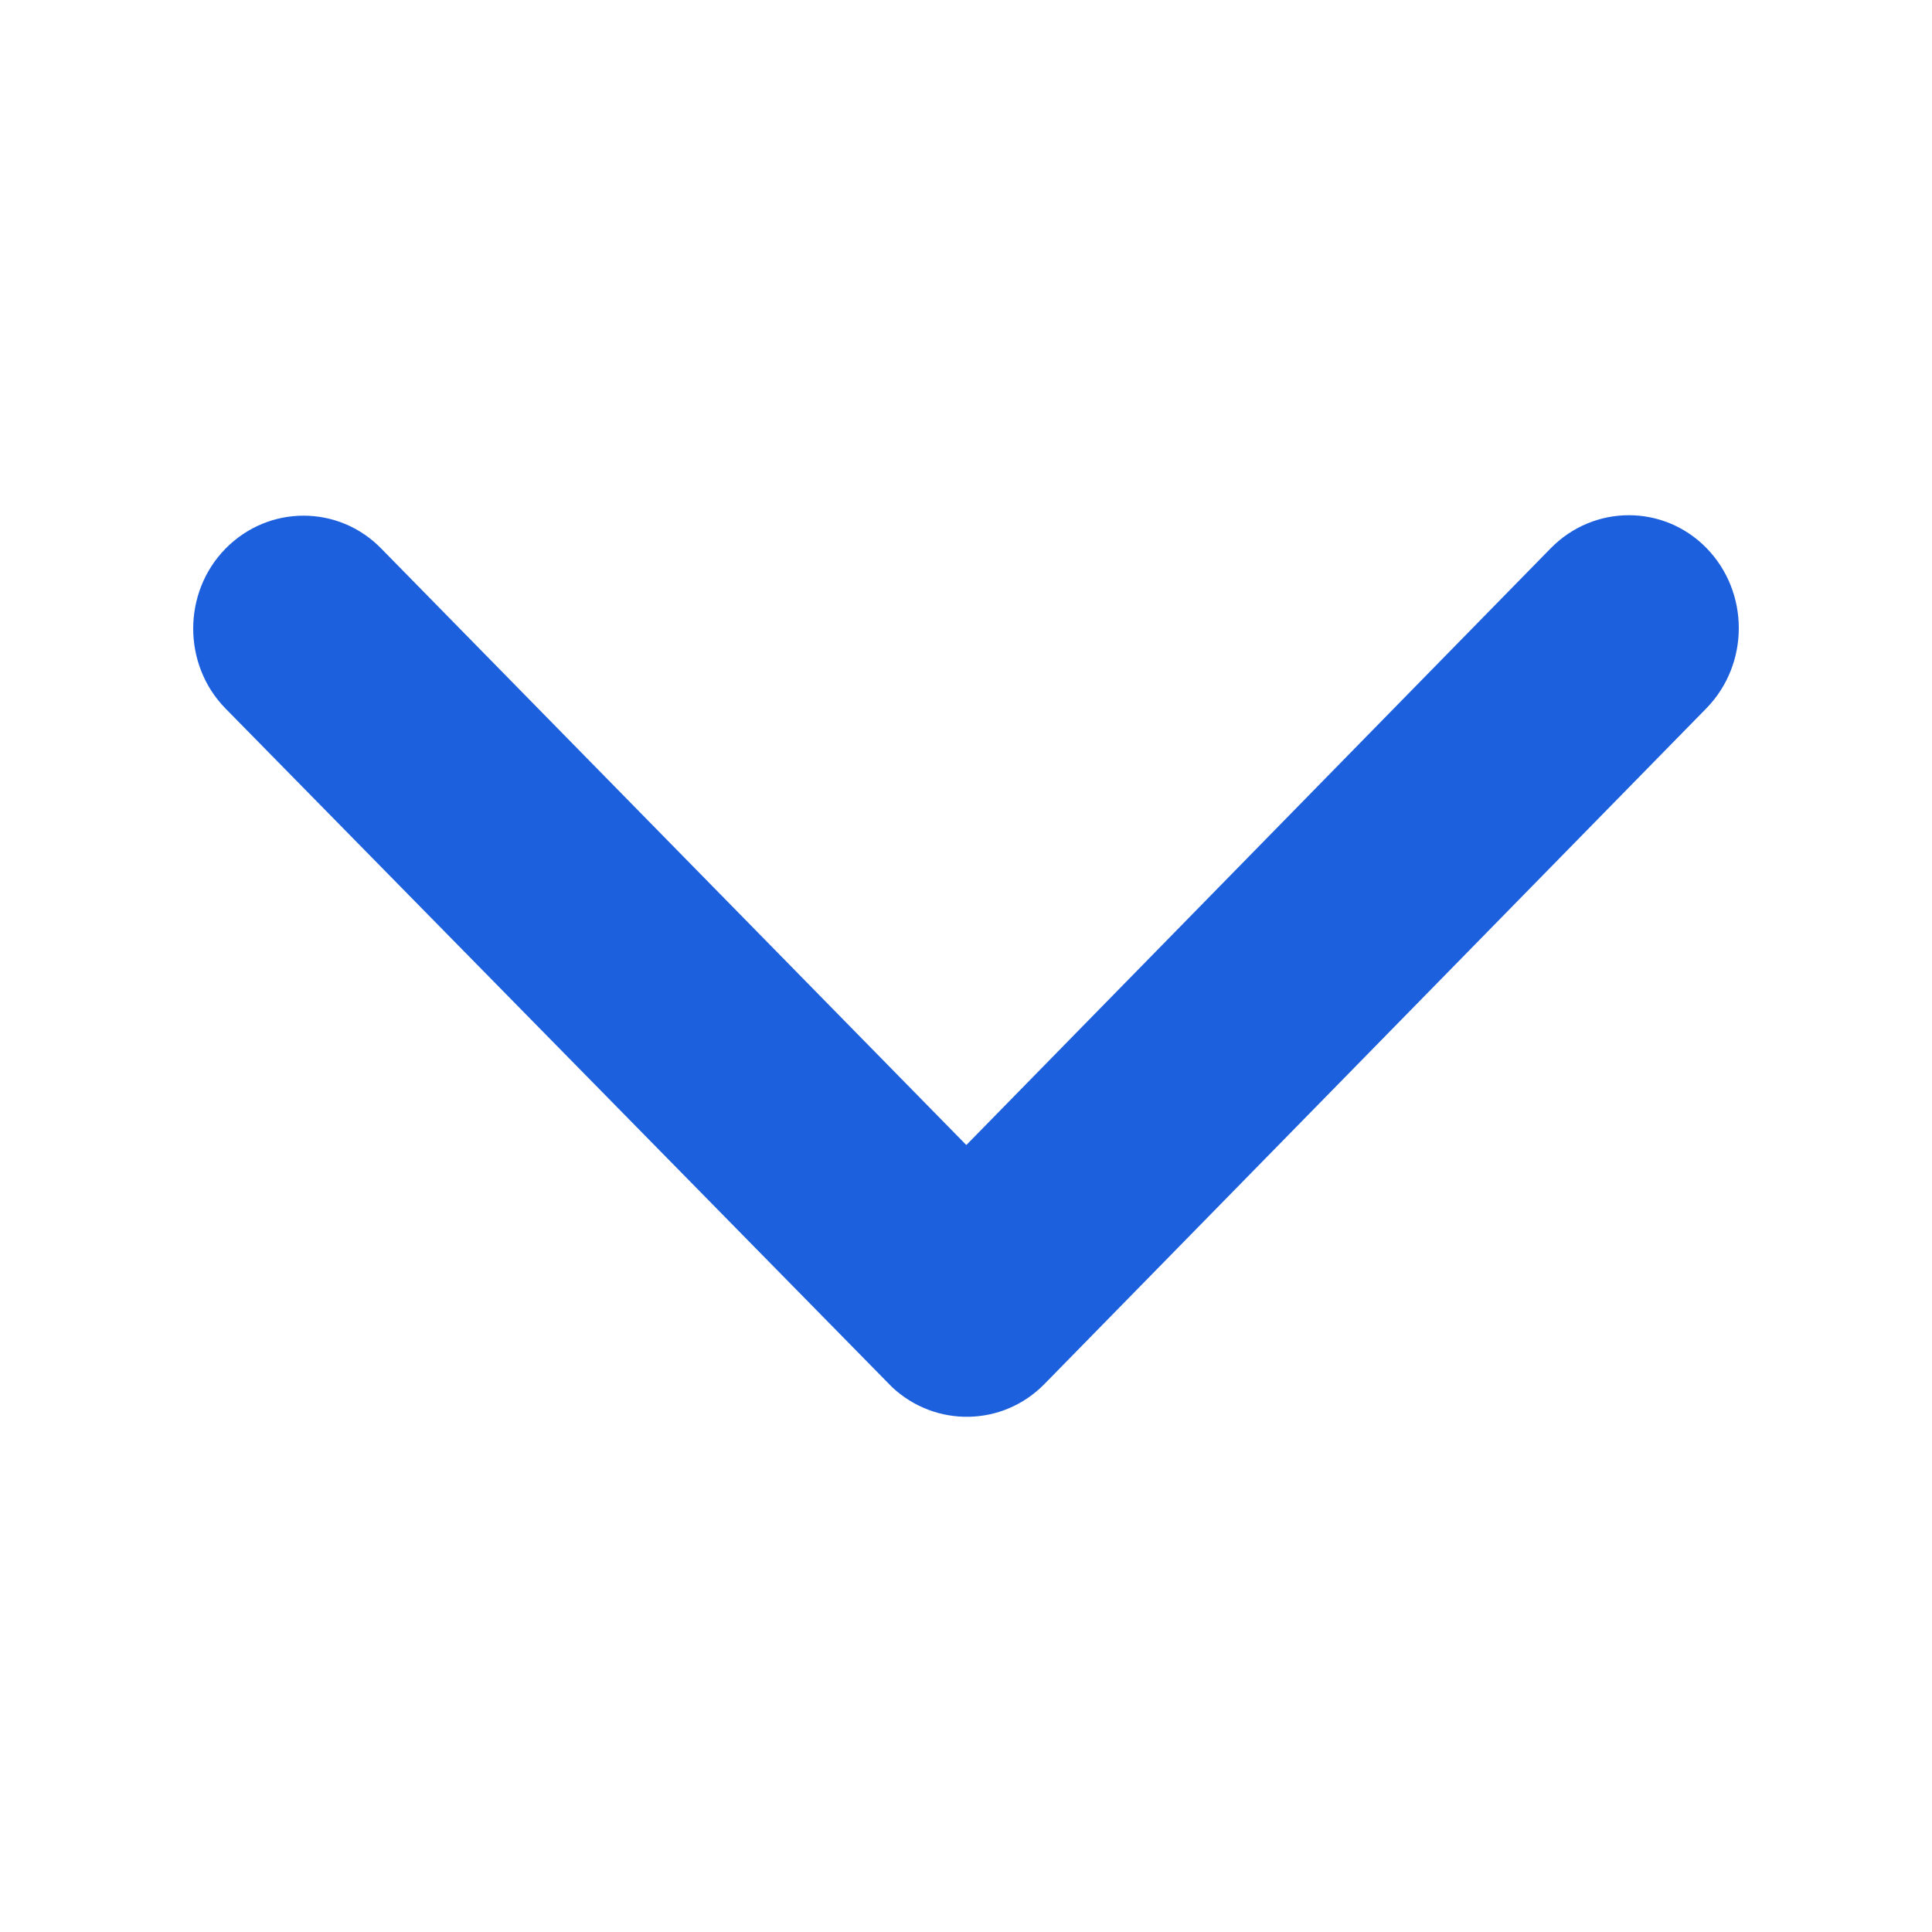
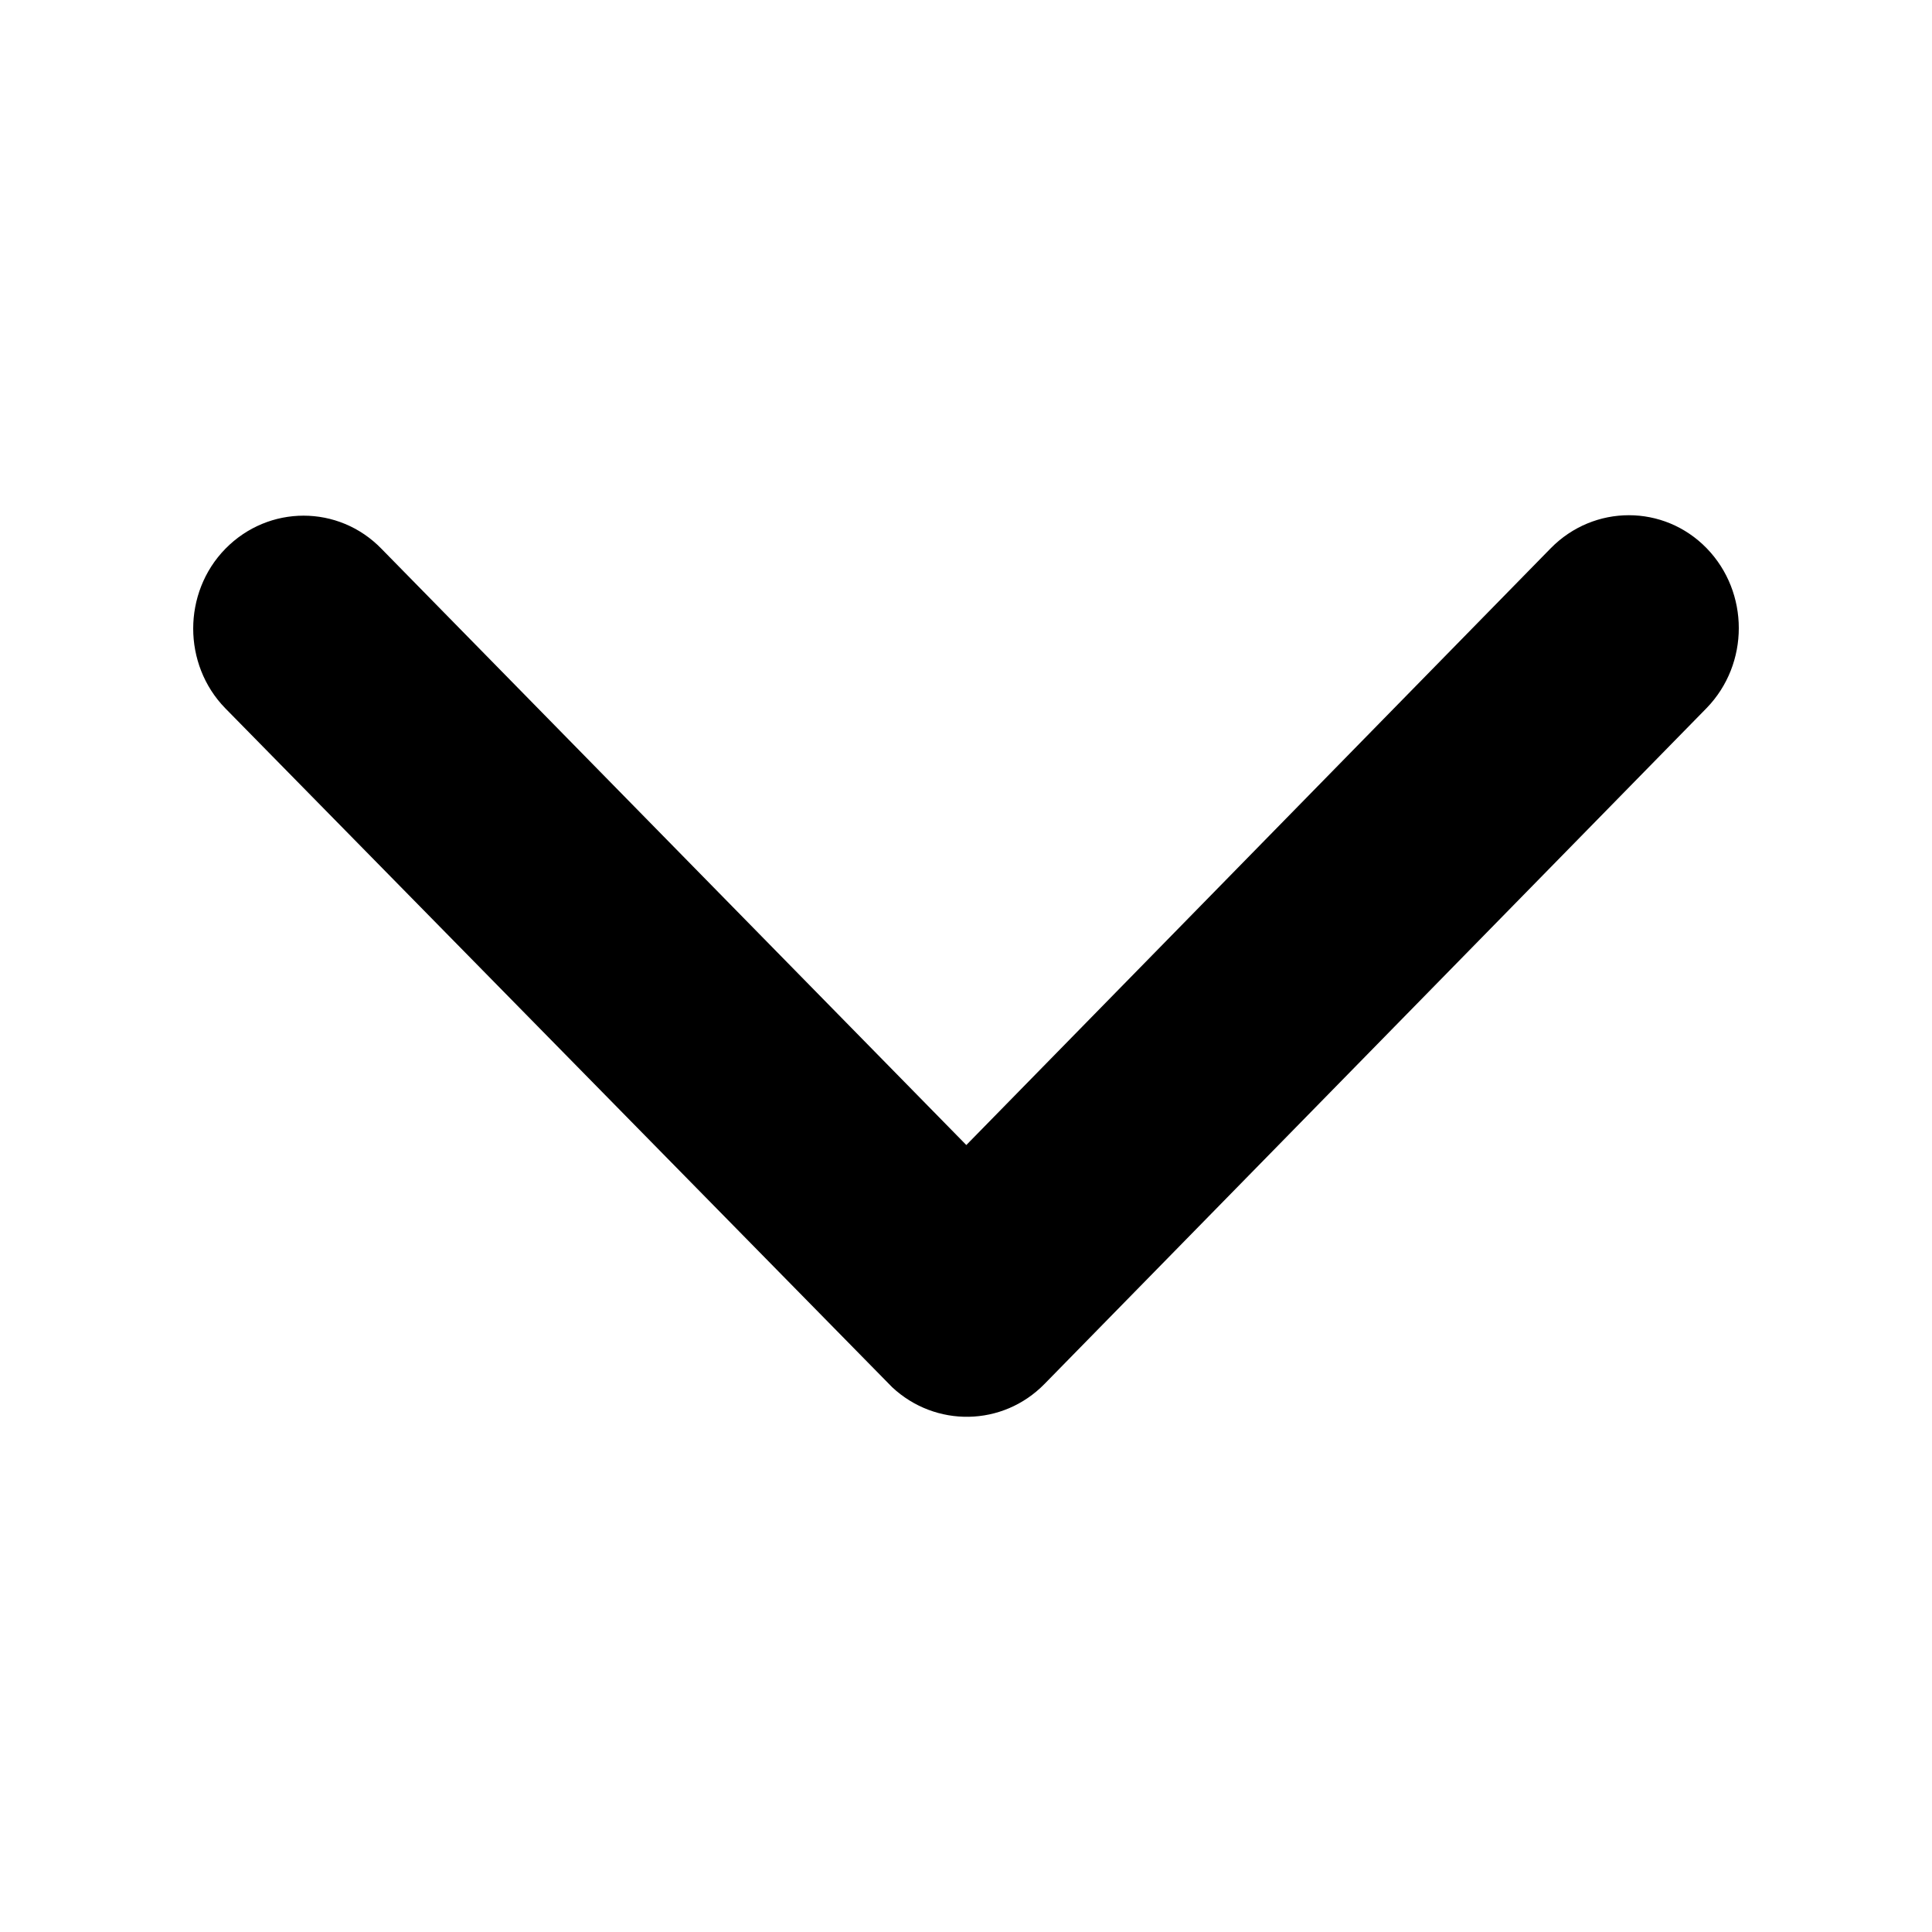
<svg xmlns="http://www.w3.org/2000/svg" width="30" height="30" viewBox="0 0 30 30" fill="none">
-   <path d="M15.005 17.78L24.079 8.514C24.751 7.829 25.837 7.829 26.502 8.514C27.166 9.199 27.166 10.307 26.502 10.993L16.219 21.49C15.569 22.154 14.526 22.168 13.854 21.541L3.5 11C3.164 10.657 3 10.205 3 9.761C3 9.316 3.164 8.864 3.5 8.521C4.172 7.836 5.258 7.836 5.923 8.521L15.005 17.78Z" fill="#1C60DE" />
+   <path d="M15.005 17.78L24.079 8.514C24.751 7.829 25.837 7.829 26.502 8.514C27.166 9.199 27.166 10.307 26.502 10.993L16.219 21.49C15.569 22.154 14.526 22.168 13.854 21.541L3.5 11C3.164 10.657 3 10.205 3 9.761C3 9.316 3.164 8.864 3.5 8.521C4.172 7.836 5.258 7.836 5.923 8.521L15.005 17.78Z" fill="currentColor" />
</svg>
